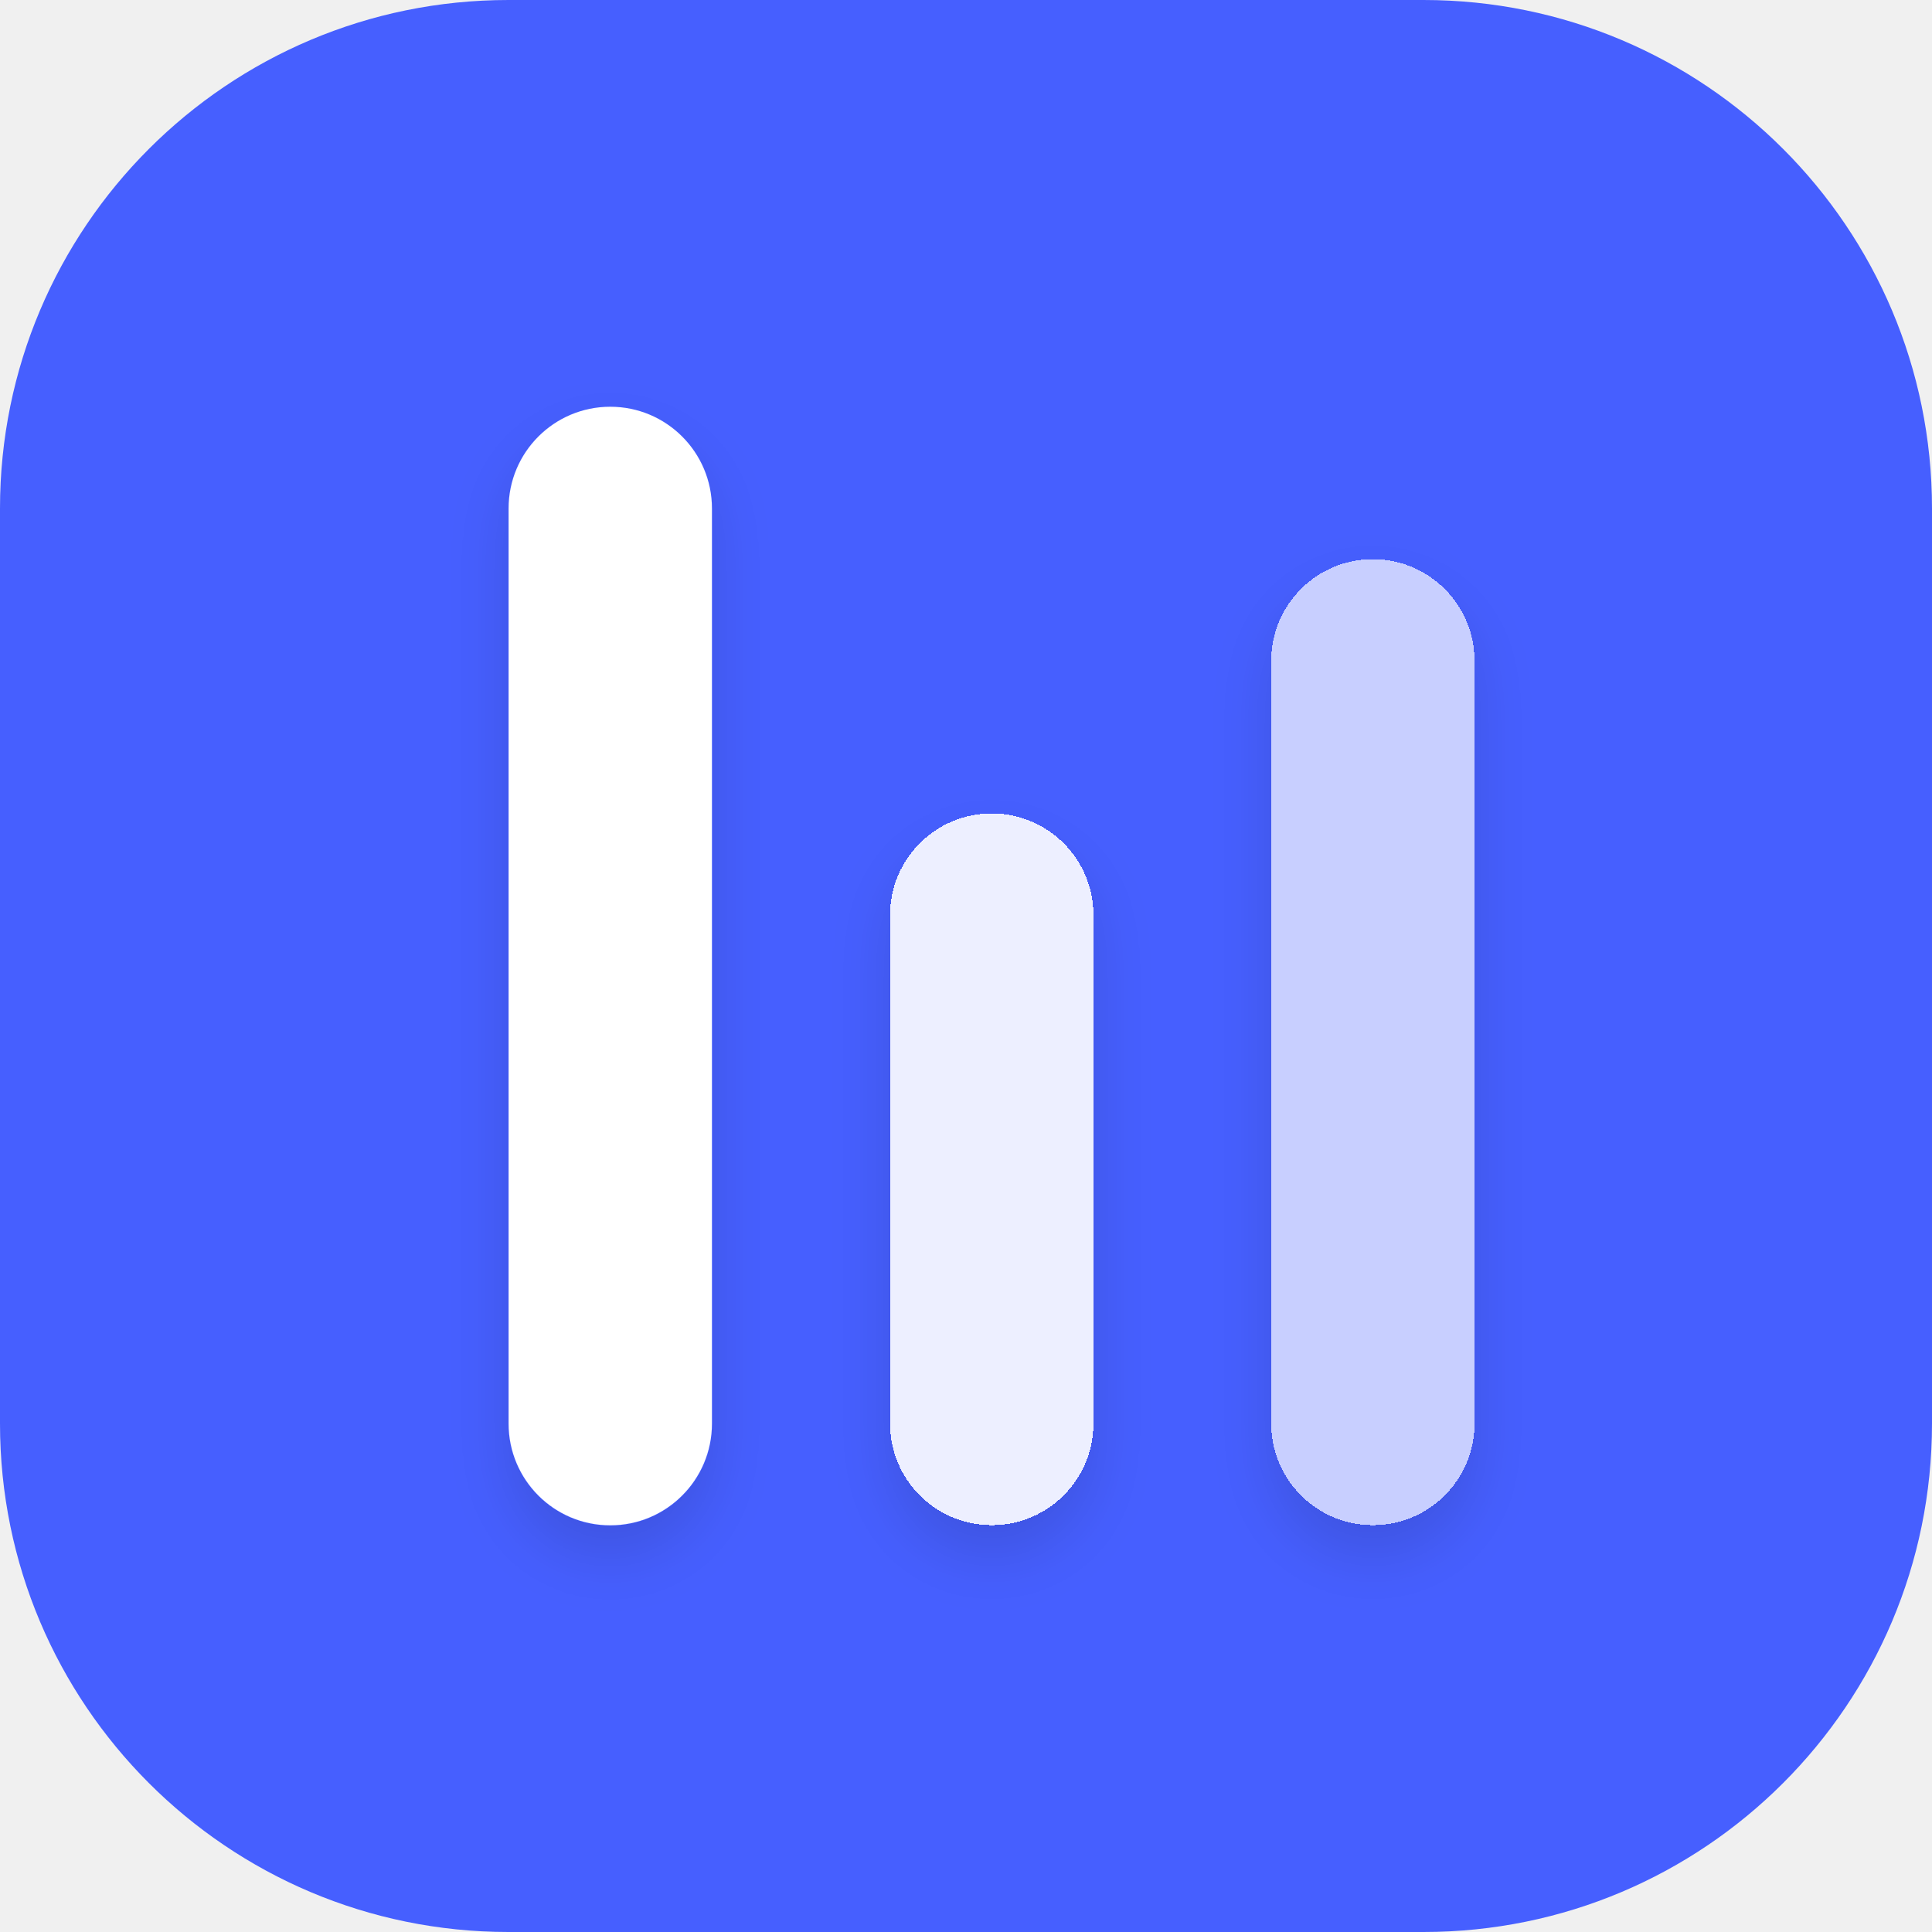
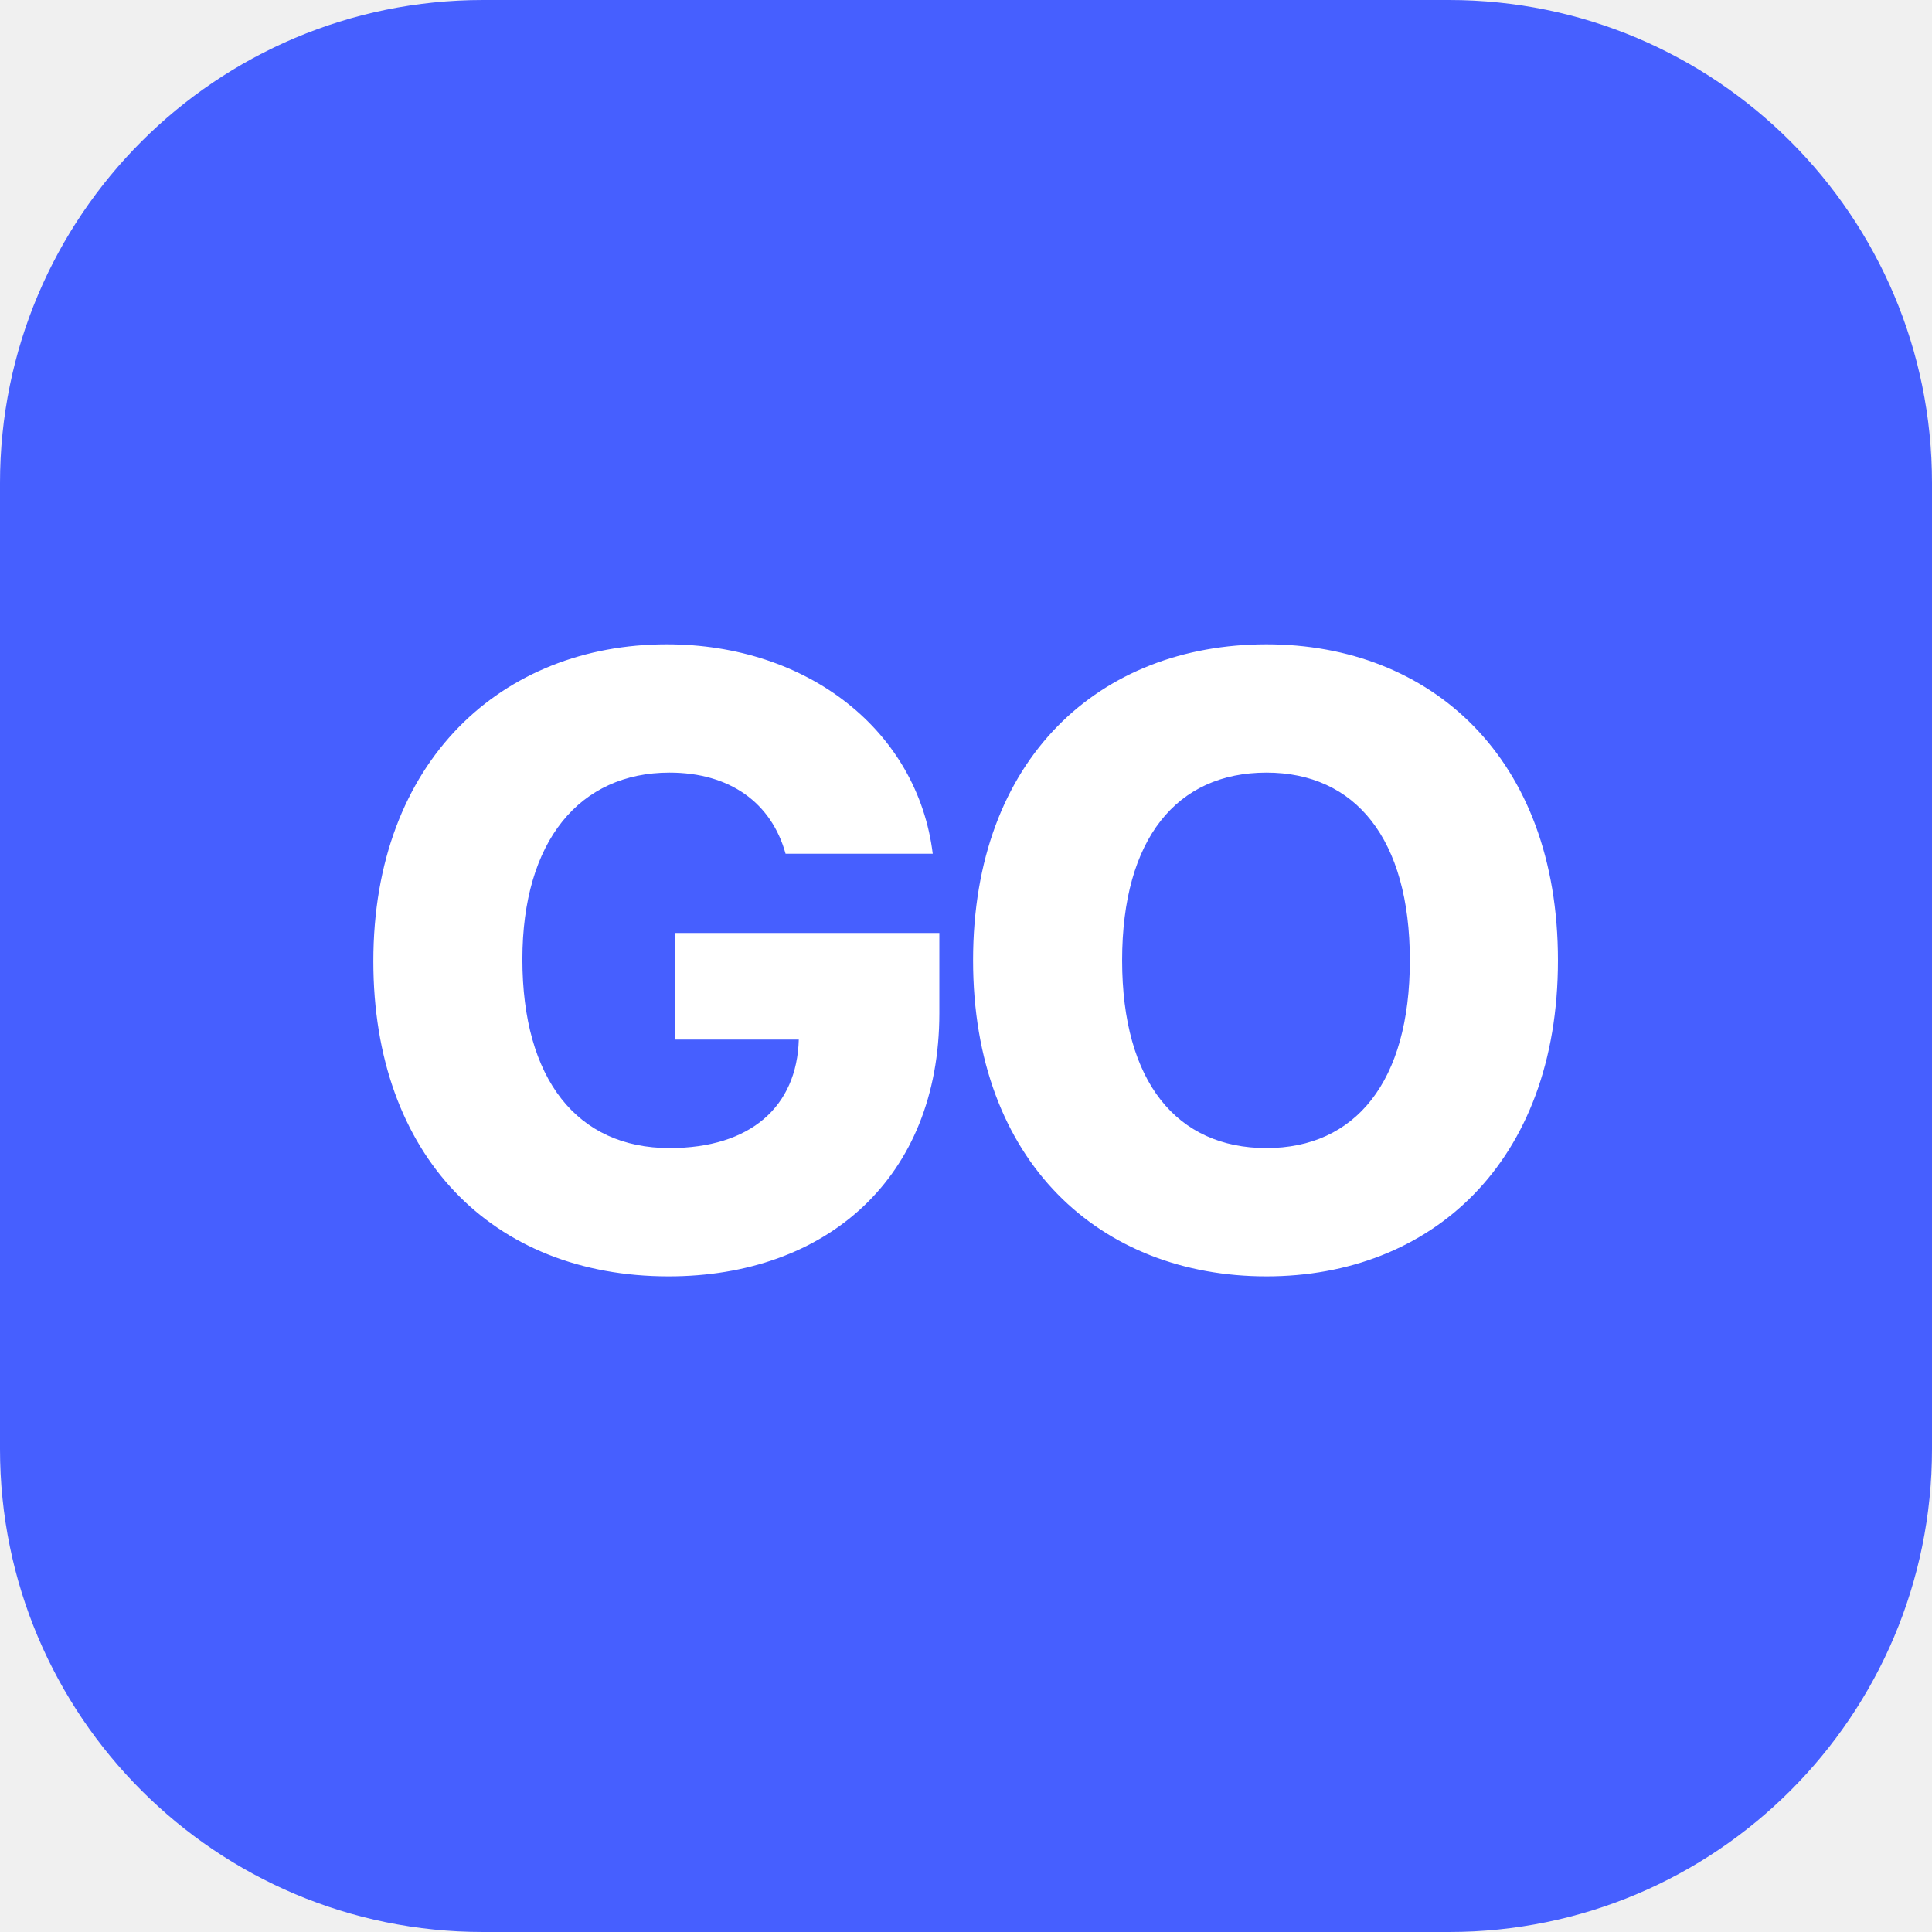
<svg xmlns="http://www.w3.org/2000/svg" width="32" height="32" viewBox="0 0 32 32" fill="none">
-   <path d="M0 8.421C0 3.77 3.77 0 8.421 0H23.579C28.23 0 32 3.77 32 8.421V23.579C32 28.23 28.23 32 23.579 32H8.421C3.77 32 0 28.23 0 23.579V8.421Z" fill="#465FFF" />
-   <g filter="url(#filter0_d_1884_16361)">
-     <path d="M8.424 8.422C8.424 7.491 9.178 6.737 10.108 6.737C11.038 6.737 11.792 7.491 11.792 8.422V23.579C11.792 24.51 11.038 25.264 10.108 25.264C9.178 25.264 8.424 24.51 8.424 23.579V8.422Z" fill="white" />
-   </g>
-   <g filter="url(#filter1_d_1884_16361)">
-     <path d="M14.742 15.157C14.742 14.227 15.496 13.473 16.426 13.473C17.357 13.473 18.111 14.227 18.111 15.157V23.578C18.111 24.508 17.357 25.262 16.426 25.262C15.496 25.262 14.742 24.508 14.742 23.578V15.157Z" fill="white" fill-opacity="0.9" shape-rendering="crispEdges" />
-   </g>
-   <g filter="url(#filter2_d_1884_16361)">
-     <path d="M21.055 10.946C21.055 10.016 21.809 9.262 22.739 9.262C23.669 9.262 24.423 10.016 24.423 10.946V23.578C24.423 24.508 23.669 25.262 22.739 25.262C21.809 25.262 21.055 24.508 21.055 23.578V10.946Z" fill="white" fill-opacity="0.7" shape-rendering="crispEdges" />
-   </g>
-   <defs>
-     <filter id="filter0_d_1884_16361" x="7.424" y="6.237" width="5.368" height="20.526" filterUnits="userSpaceOnUse" color-interpolation-filters="sRGB">
-       <feFlood flood-opacity="0" result="BackgroundImageFix" />
-       <feColorMatrix in="SourceAlpha" type="matrix" values="0 0 0 0 0 0 0 0 0 0 0 0 0 0 0 0 0 0 127 0" result="hardAlpha" />
-       <feOffset dy="0.5" />
-       <feGaussianBlur stdDeviation="0.5" />
-       <feComposite in2="hardAlpha" operator="out" />
-       <feColorMatrix type="matrix" values="0 0 0 0 0 0 0 0 0 0 0 0 0 0 0 0 0 0 0.12 0" />
-       <feBlend mode="normal" in2="BackgroundImageFix" result="effect1_dropShadow_1884_16361" />
-       <feBlend mode="normal" in="SourceGraphic" in2="effect1_dropShadow_1884_16361" result="shape" />
-     </filter>
-     <filter id="filter1_d_1884_16361" x="13.742" y="12.973" width="5.368" height="13.789" filterUnits="userSpaceOnUse" color-interpolation-filters="sRGB">
-       <feFlood flood-opacity="0" result="BackgroundImageFix" />
-       <feColorMatrix in="SourceAlpha" type="matrix" values="0 0 0 0 0 0 0 0 0 0 0 0 0 0 0 0 0 0 127 0" result="hardAlpha" />
-       <feOffset dy="0.5" />
-       <feGaussianBlur stdDeviation="0.5" />
-       <feComposite in2="hardAlpha" operator="out" />
-       <feColorMatrix type="matrix" values="0 0 0 0 0 0 0 0 0 0 0 0 0 0 0 0 0 0 0.12 0" />
-       <feBlend mode="normal" in2="BackgroundImageFix" result="effect1_dropShadow_1884_16361" />
-       <feBlend mode="normal" in="SourceGraphic" in2="effect1_dropShadow_1884_16361" result="shape" />
-     </filter>
-     <filter id="filter2_d_1884_16361" x="20.055" y="8.762" width="5.368" height="18" filterUnits="userSpaceOnUse" color-interpolation-filters="sRGB">
-       <feFlood flood-opacity="0" result="BackgroundImageFix" />
-       <feColorMatrix in="SourceAlpha" type="matrix" values="0 0 0 0 0 0 0 0 0 0 0 0 0 0 0 0 0 0 127 0" result="hardAlpha" />
-       <feOffset dy="0.5" />
-       <feGaussianBlur stdDeviation="0.5" />
-       <feComposite in2="hardAlpha" operator="out" />
-       <feColorMatrix type="matrix" values="0 0 0 0 0 0 0 0 0 0 0 0 0 0 0 0 0 0 0.12 0" />
-       <feBlend mode="normal" in2="BackgroundImageFix" result="effect1_dropShadow_1884_16361" />
-       <feBlend mode="normal" in="SourceGraphic" in2="effect1_dropShadow_1884_16361" result="shape" />
-     </filter>
-   </defs>
+   <rect x="0" y="0" width="32" height="32" rx="8" fill="#465FFF" />
+   <text x="16" y="21" text-anchor="middle" fill="#FFFFFF" font-family="Inter, ui-sans-serif, system-ui, -apple-system, Segoe UI, Roboto, Helvetica, Arial" font-size="14" font-weight="800" letter-spacing="-0.6">GO</text>
</svg>
